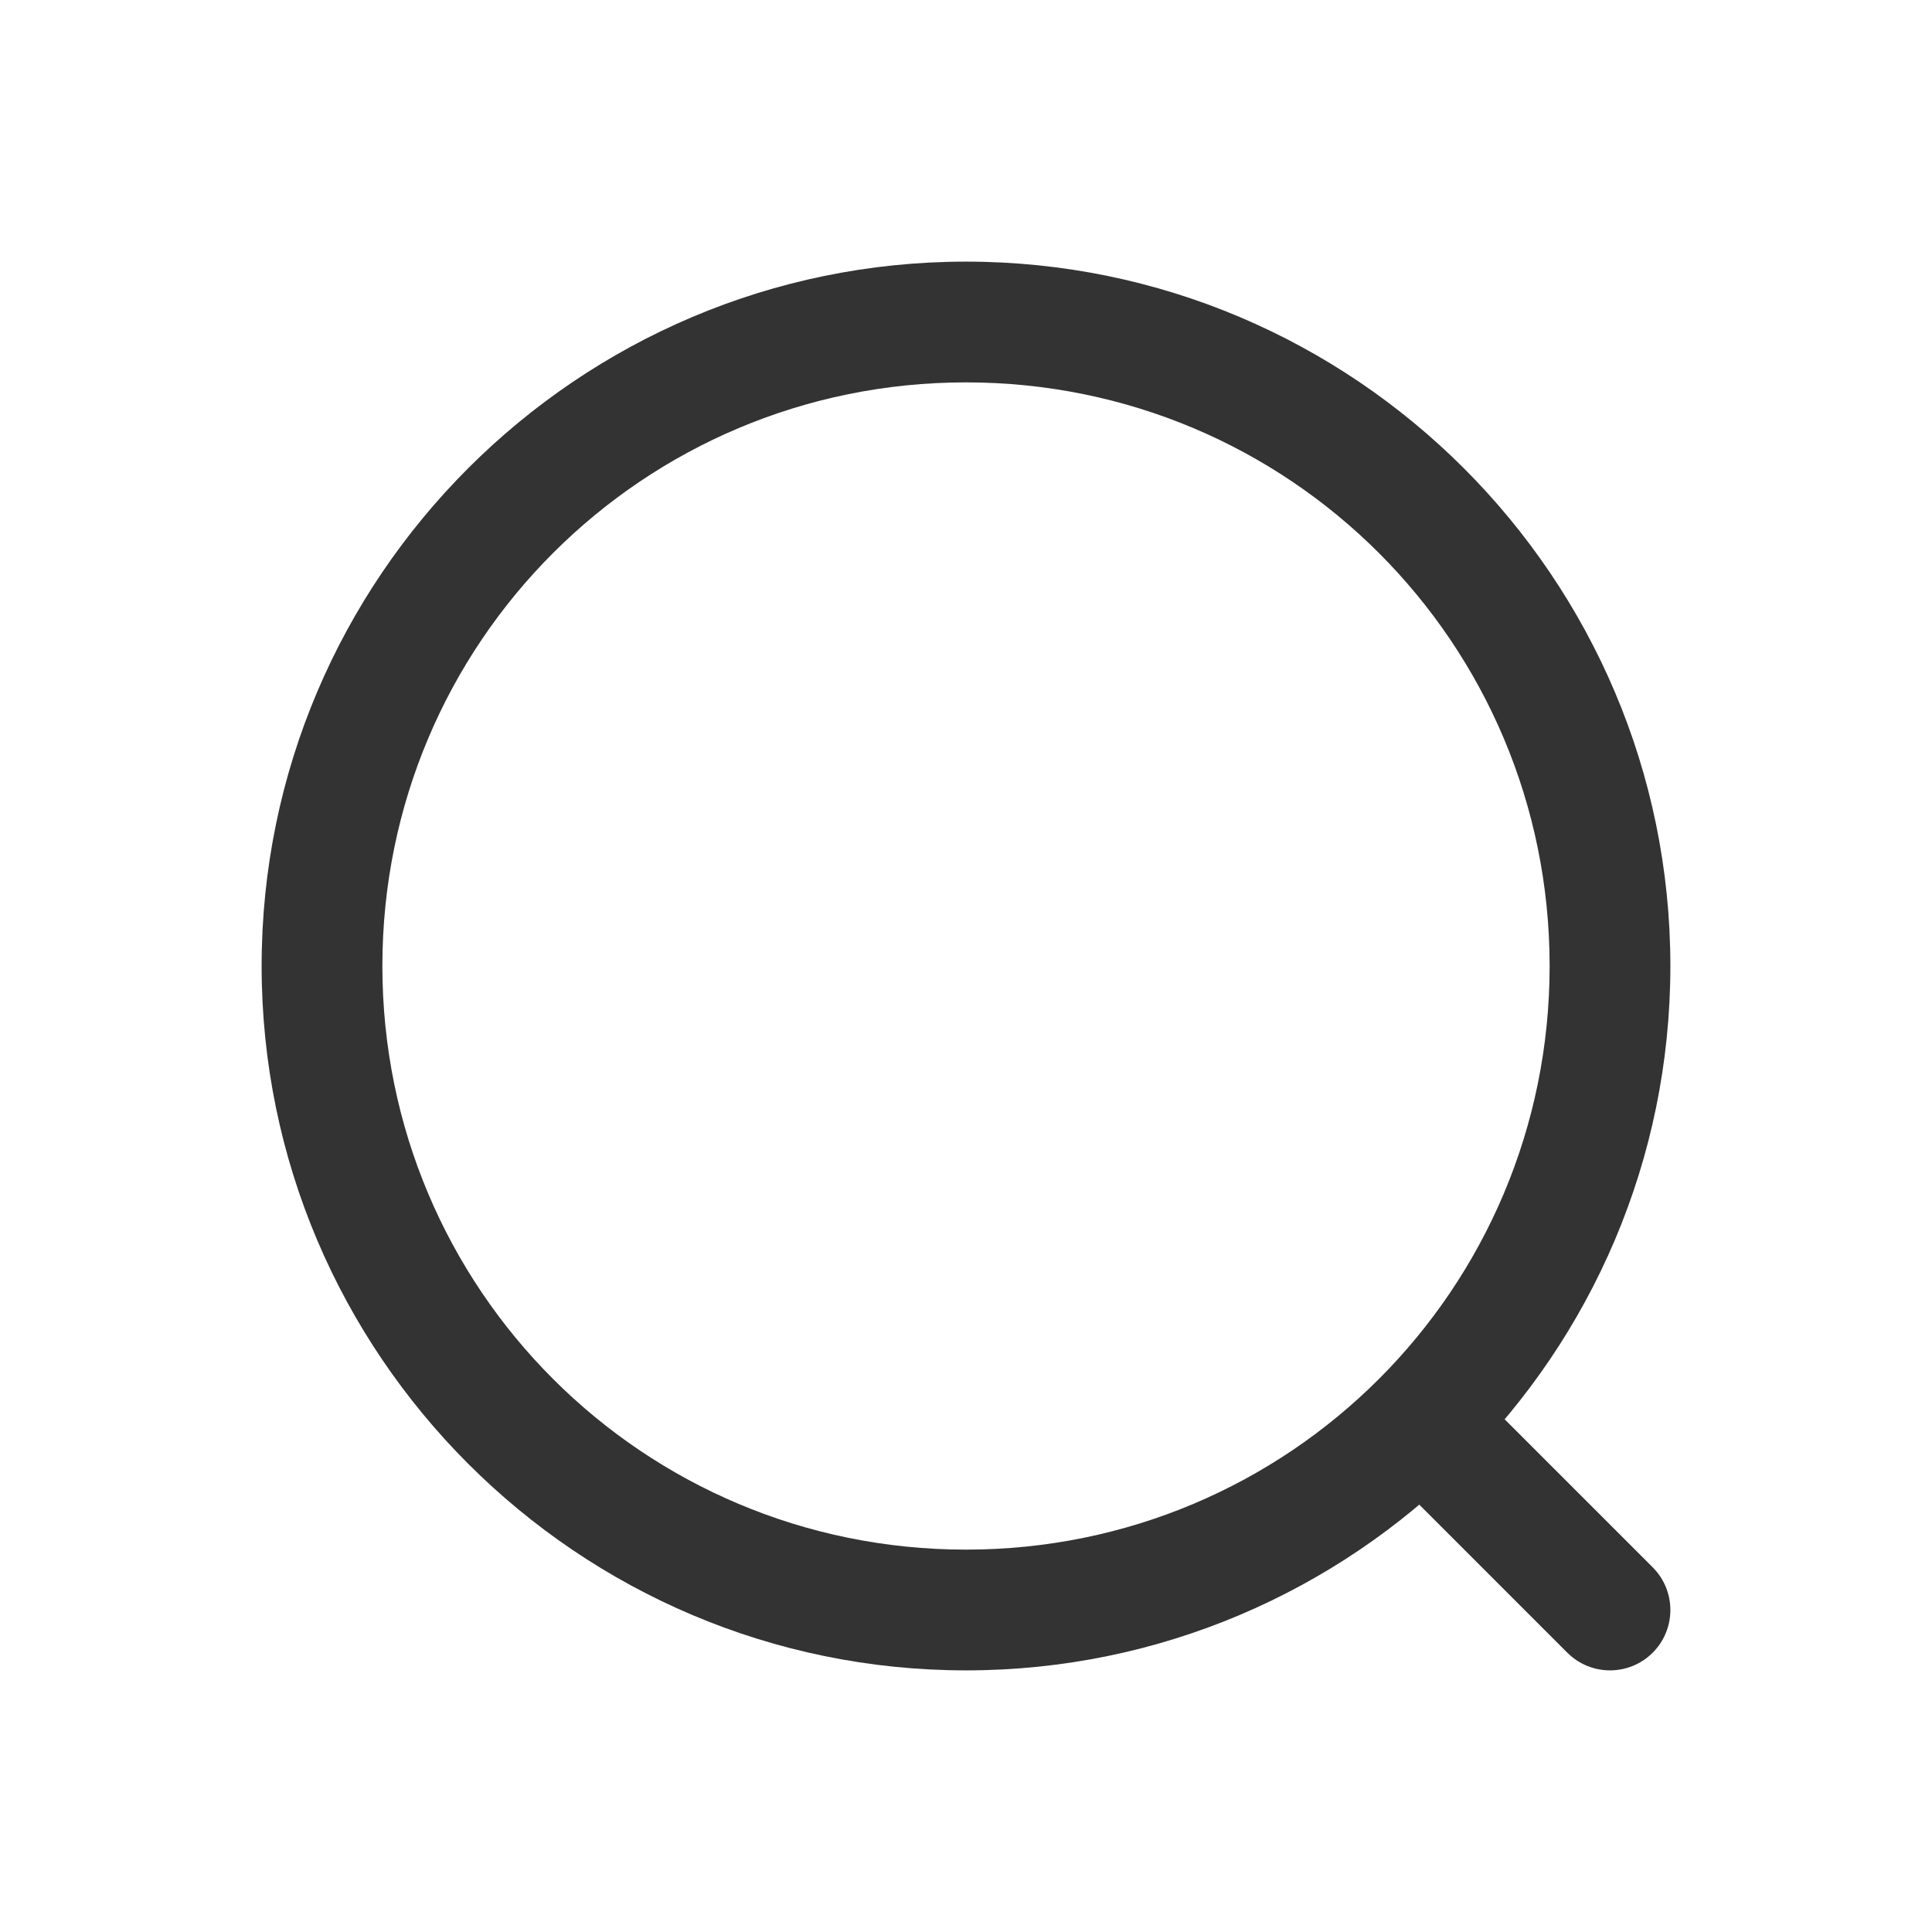
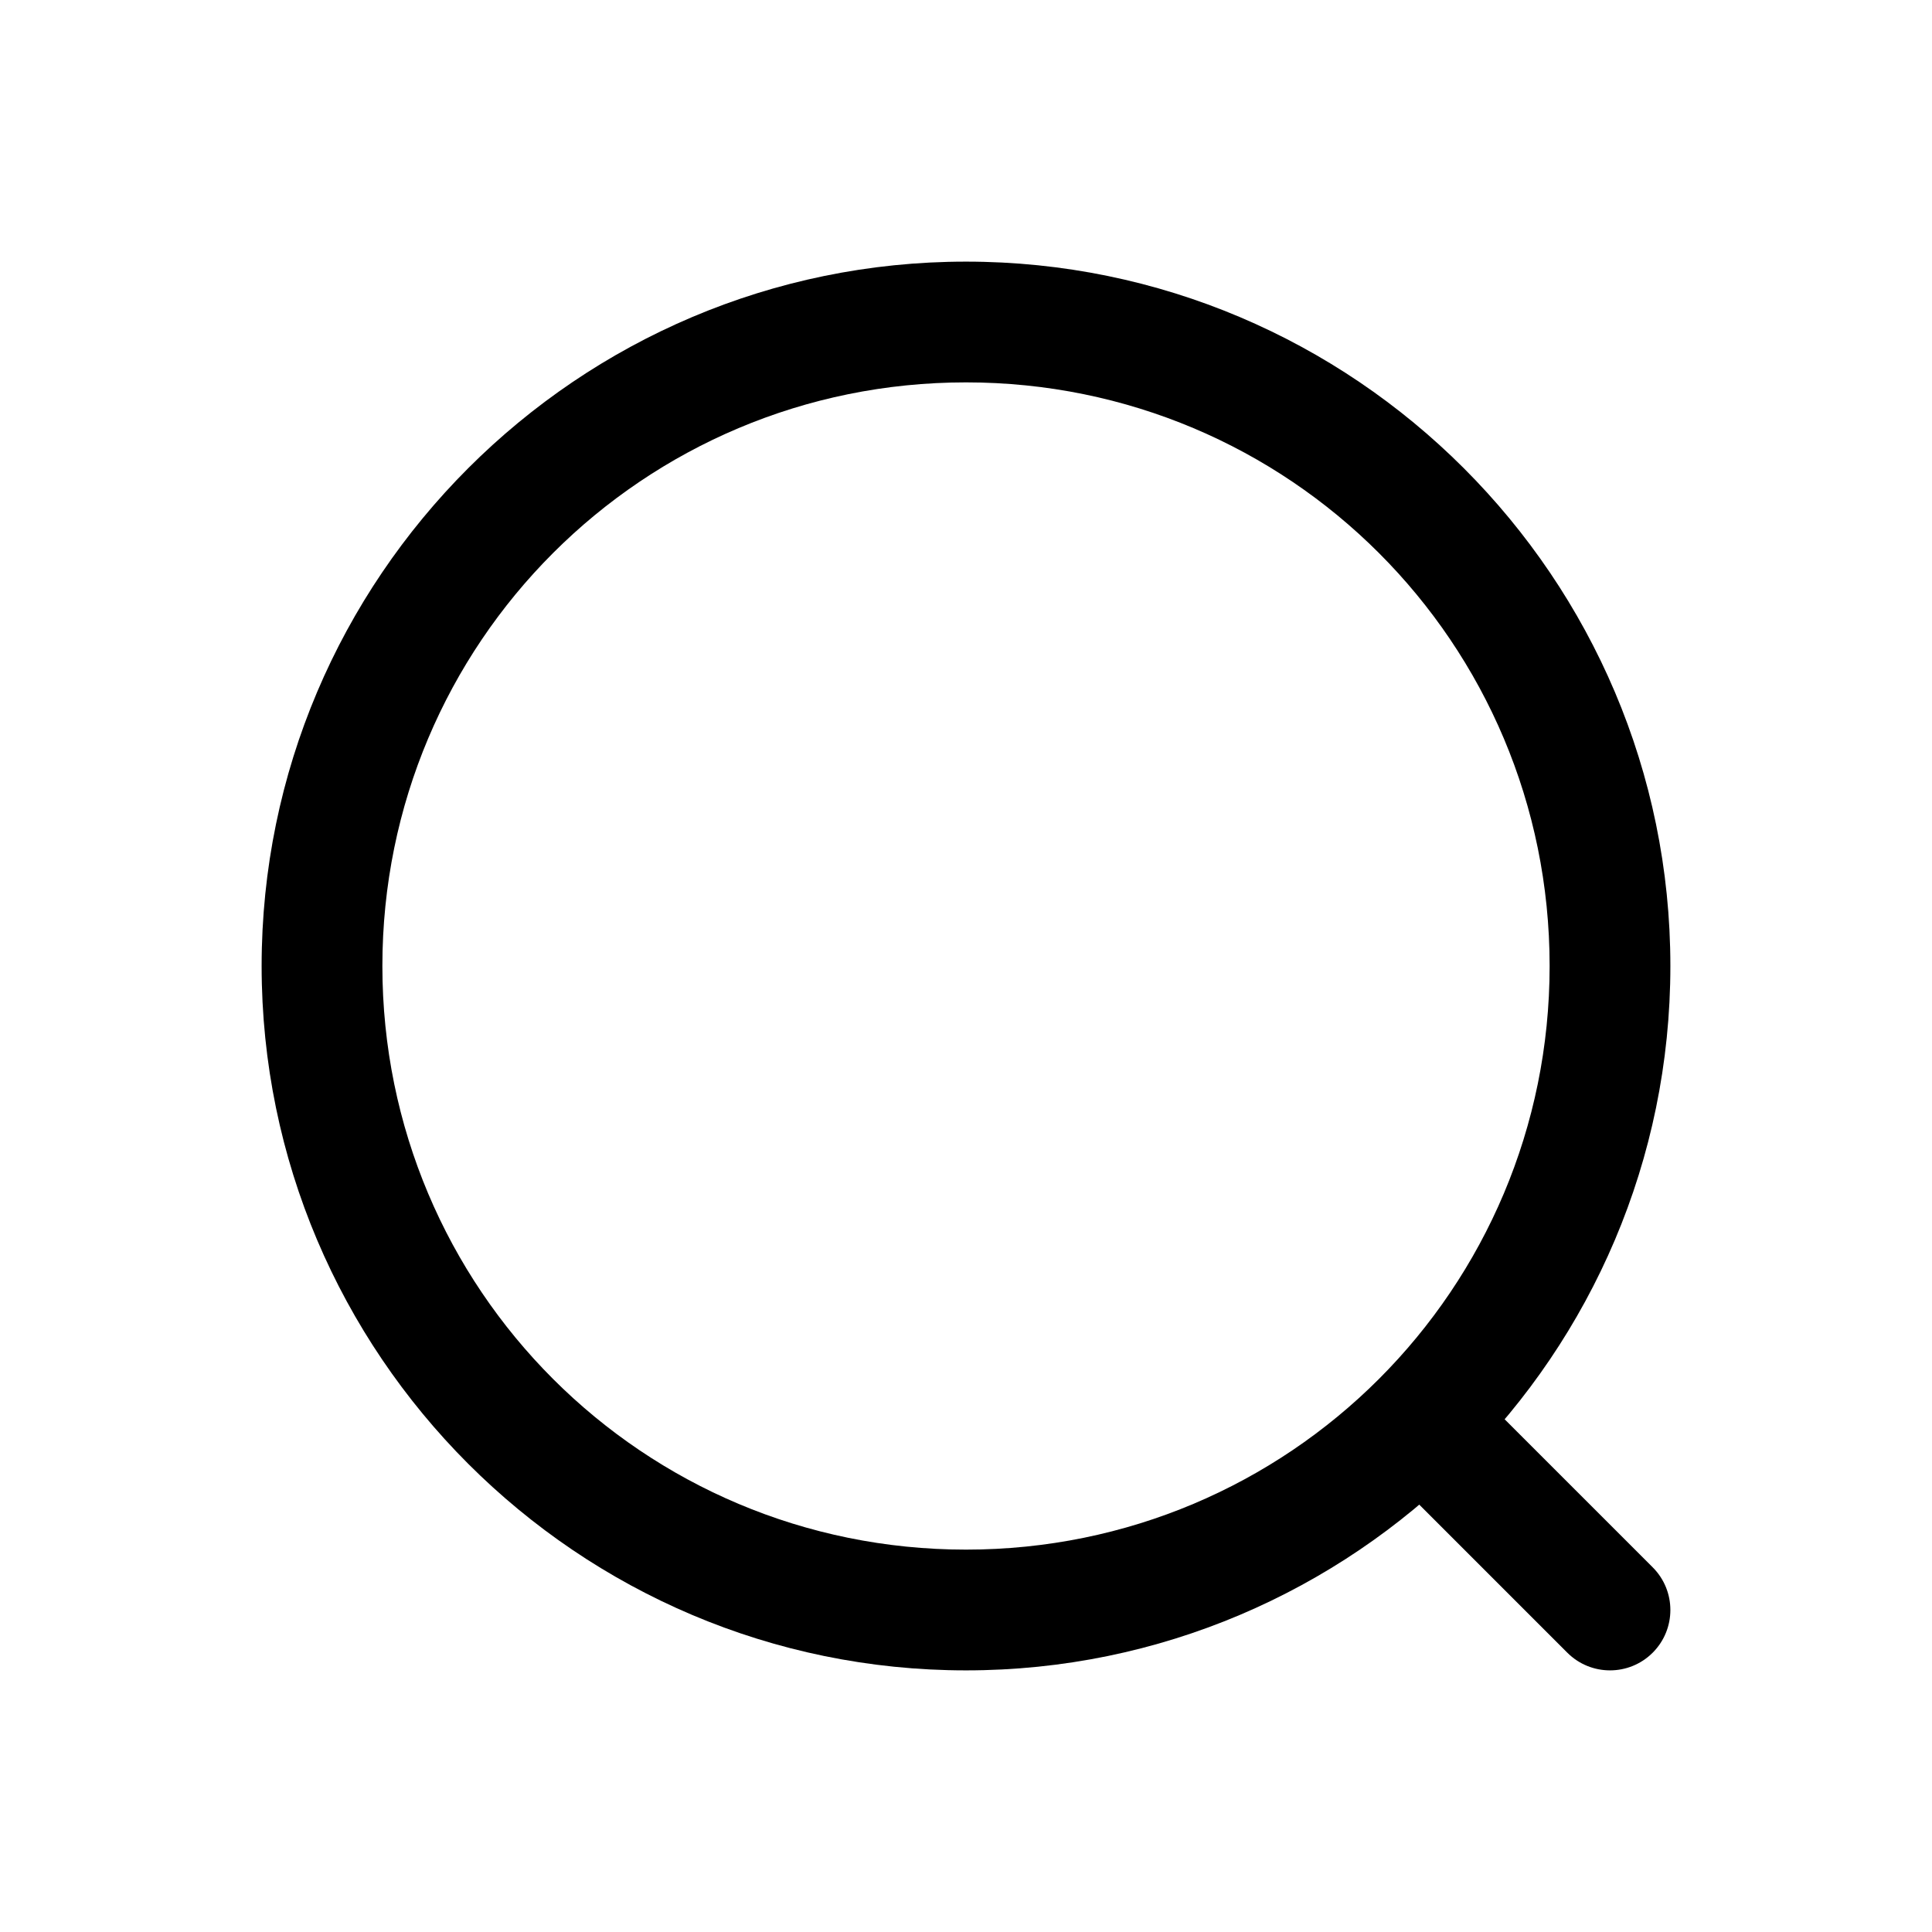
<svg xmlns="http://www.w3.org/2000/svg" width="240" height="240">
-   <path style="color:#000;fill:#333;stroke-linecap:round;stroke-linejoin:round;-inkscape-stroke:none" d="M120 32.5c-48.236 0-87.5 39.264-87.5 87.5s39.264 87.5 87.5 87.5 87.5-39.264 87.5-87.5-39.264-87.5-87.5-87.5zm0 15c40.13 0 72.5 32.37 72.5 72.5s-32.37 72.5-72.5 72.5-72.5-32.37-72.5-72.5S79.87 47.5 120 47.5z" />
-   <path style="color:#000;fill:#333;stroke-linecap:round;-inkscape-stroke:none" d="M180 172.5a7.5 7.5 0 0 0-5.303 2.197 7.5 7.5 0 0 0 0 10.606l20 20a7.5 7.5 0 0 0 10.606 0 7.5 7.5 0 0 0 0-10.606l-20-20A7.5 7.5 0 0 0 180 172.5Z" />
+   <path style="color:#000;fill:#000;stroke-linecap:round;stroke-linejoin:round;-inkscape-stroke:none" d="M120 32.5c-48.236 0-87.5 39.264-87.5 87.5s39.264 87.5 87.5 87.5 87.5-39.264 87.5-87.5-39.264-87.5-87.5-87.5zm0 15c40.13 0 72.5 32.37 72.5 72.5s-32.37 72.5-72.5 72.5-72.5-32.37-72.5-72.5S79.87 47.5 120 47.5z" />
+   <path style="color:#000;fill:#000;stroke-linecap:round;-inkscape-stroke:none" d="M180 172.5a7.5 7.5 0 0 0-5.303 2.197 7.5 7.5 0 0 0 0 10.606l20 20a7.5 7.5 0 0 0 10.606 0 7.5 7.5 0 0 0 0-10.606l-20-20A7.5 7.5 0 0 0 180 172.5Z" />
</svg>
